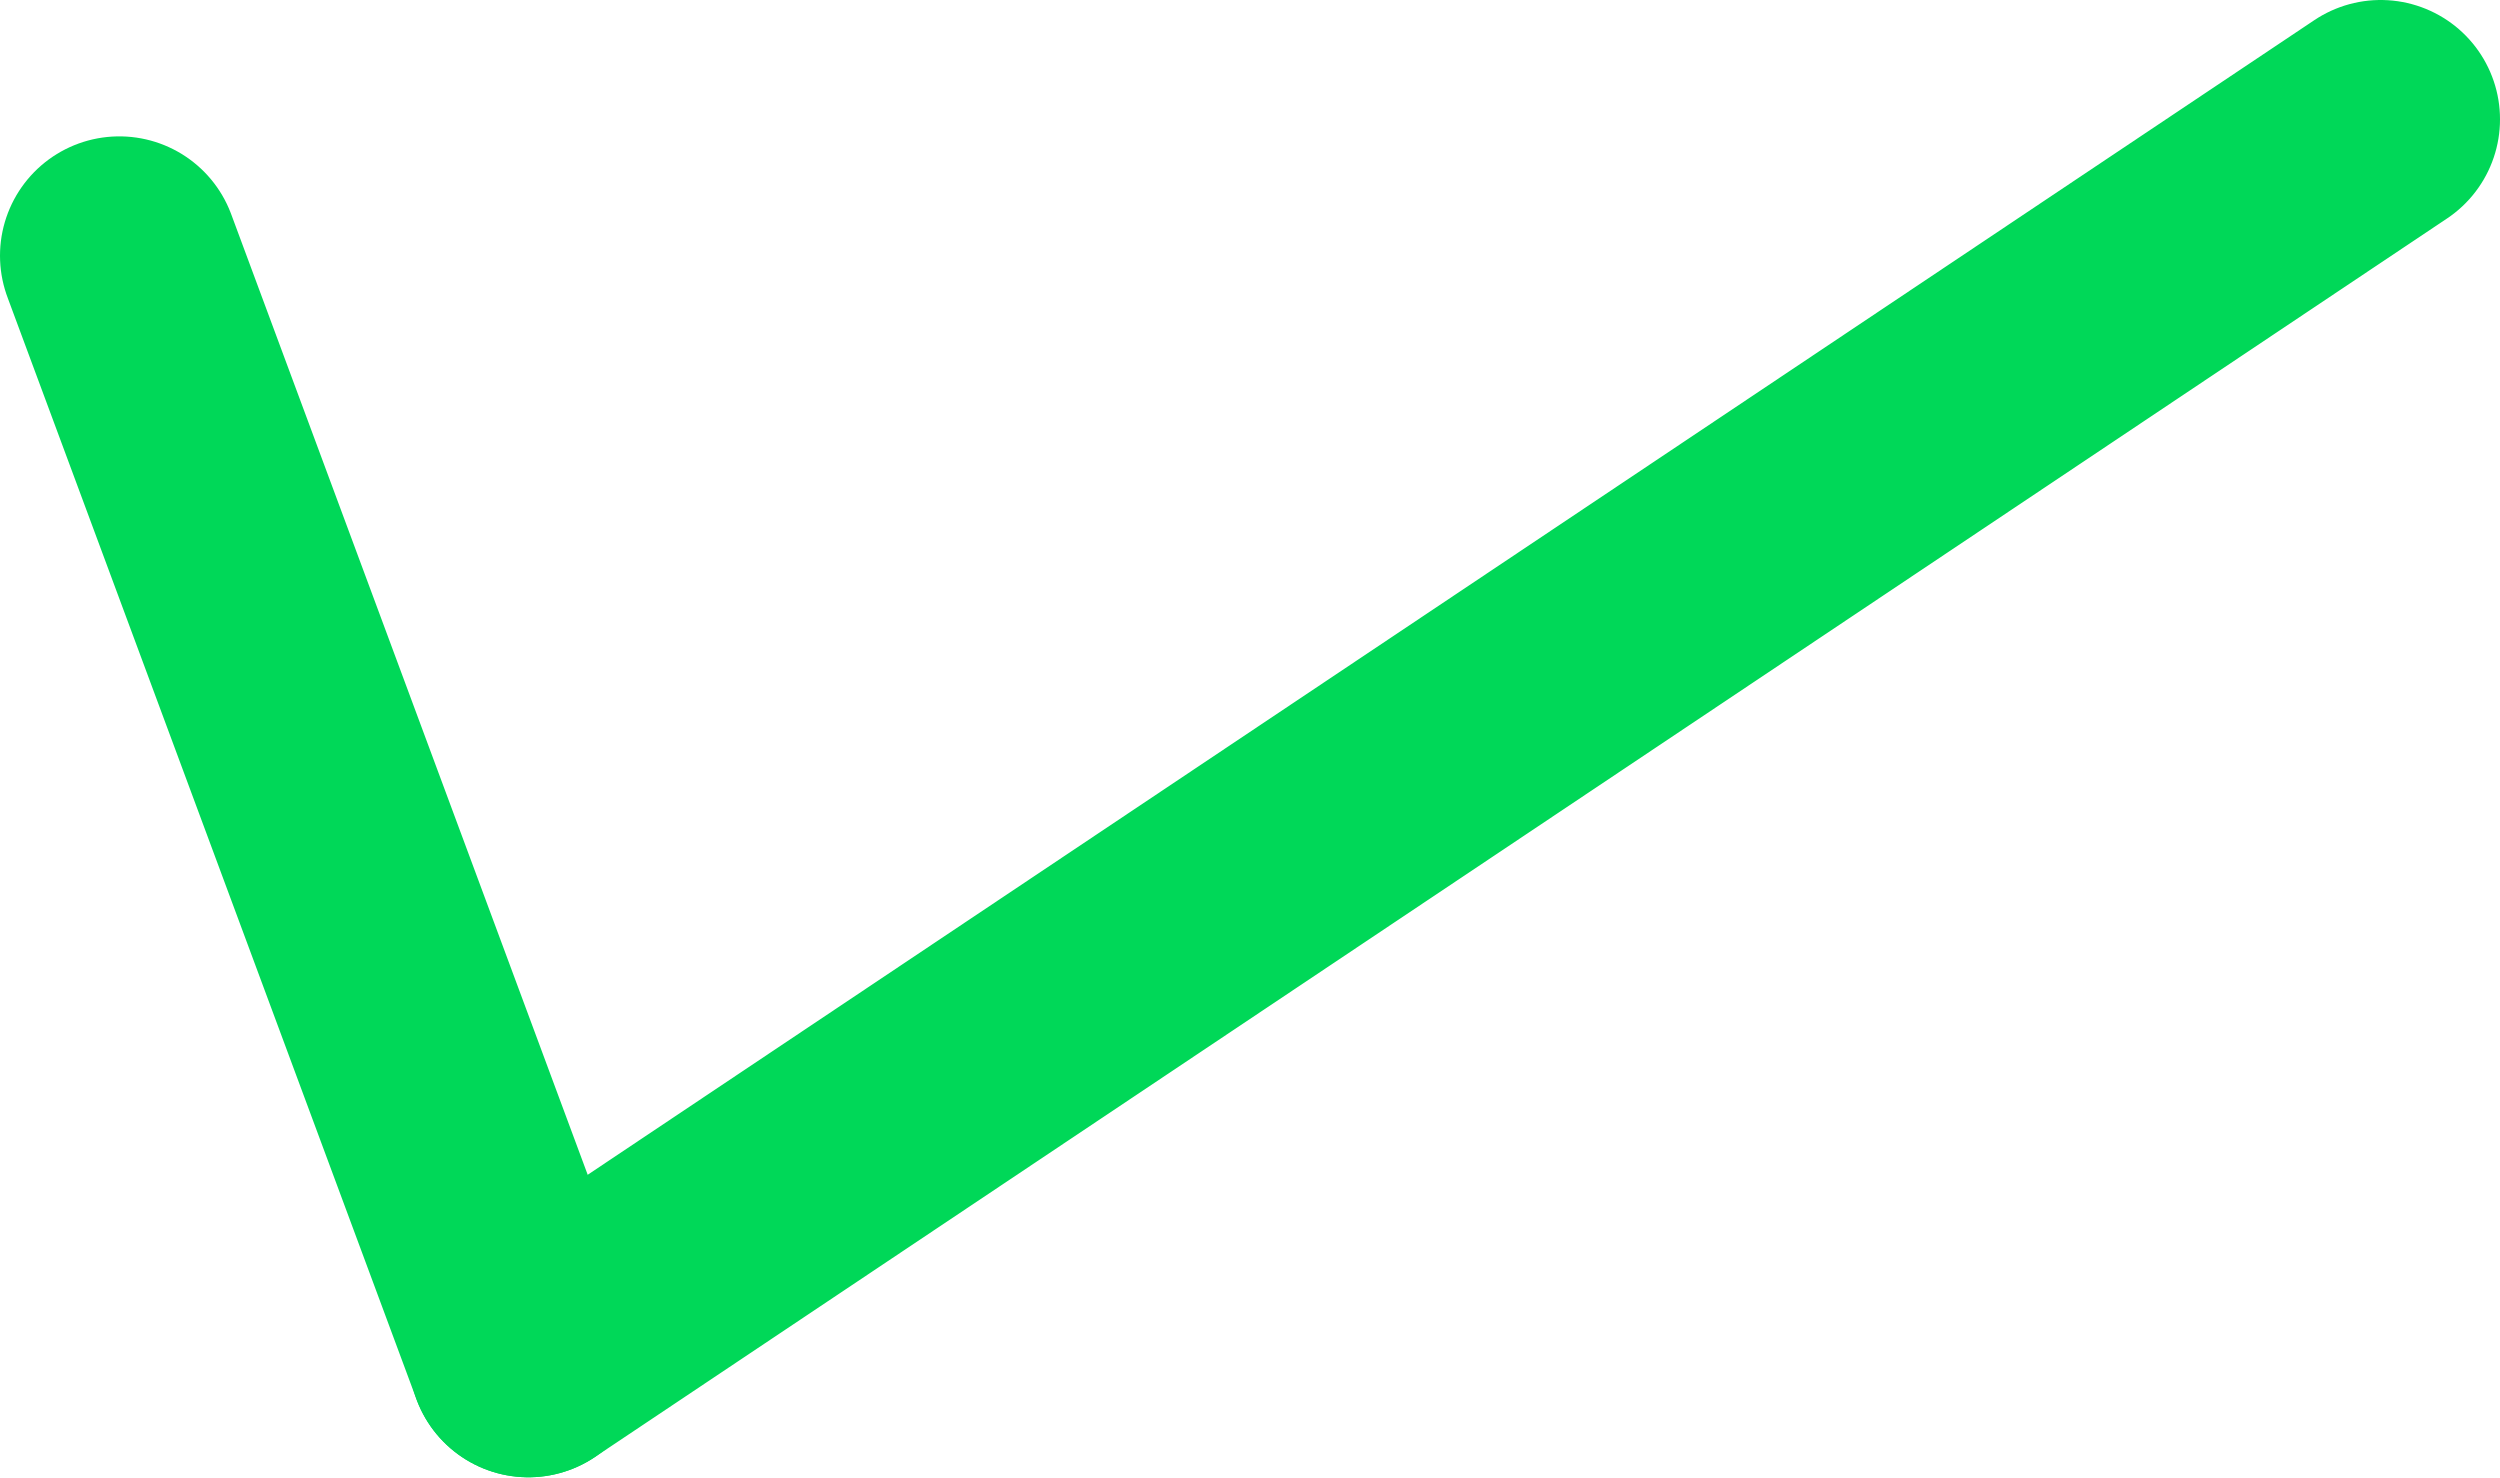
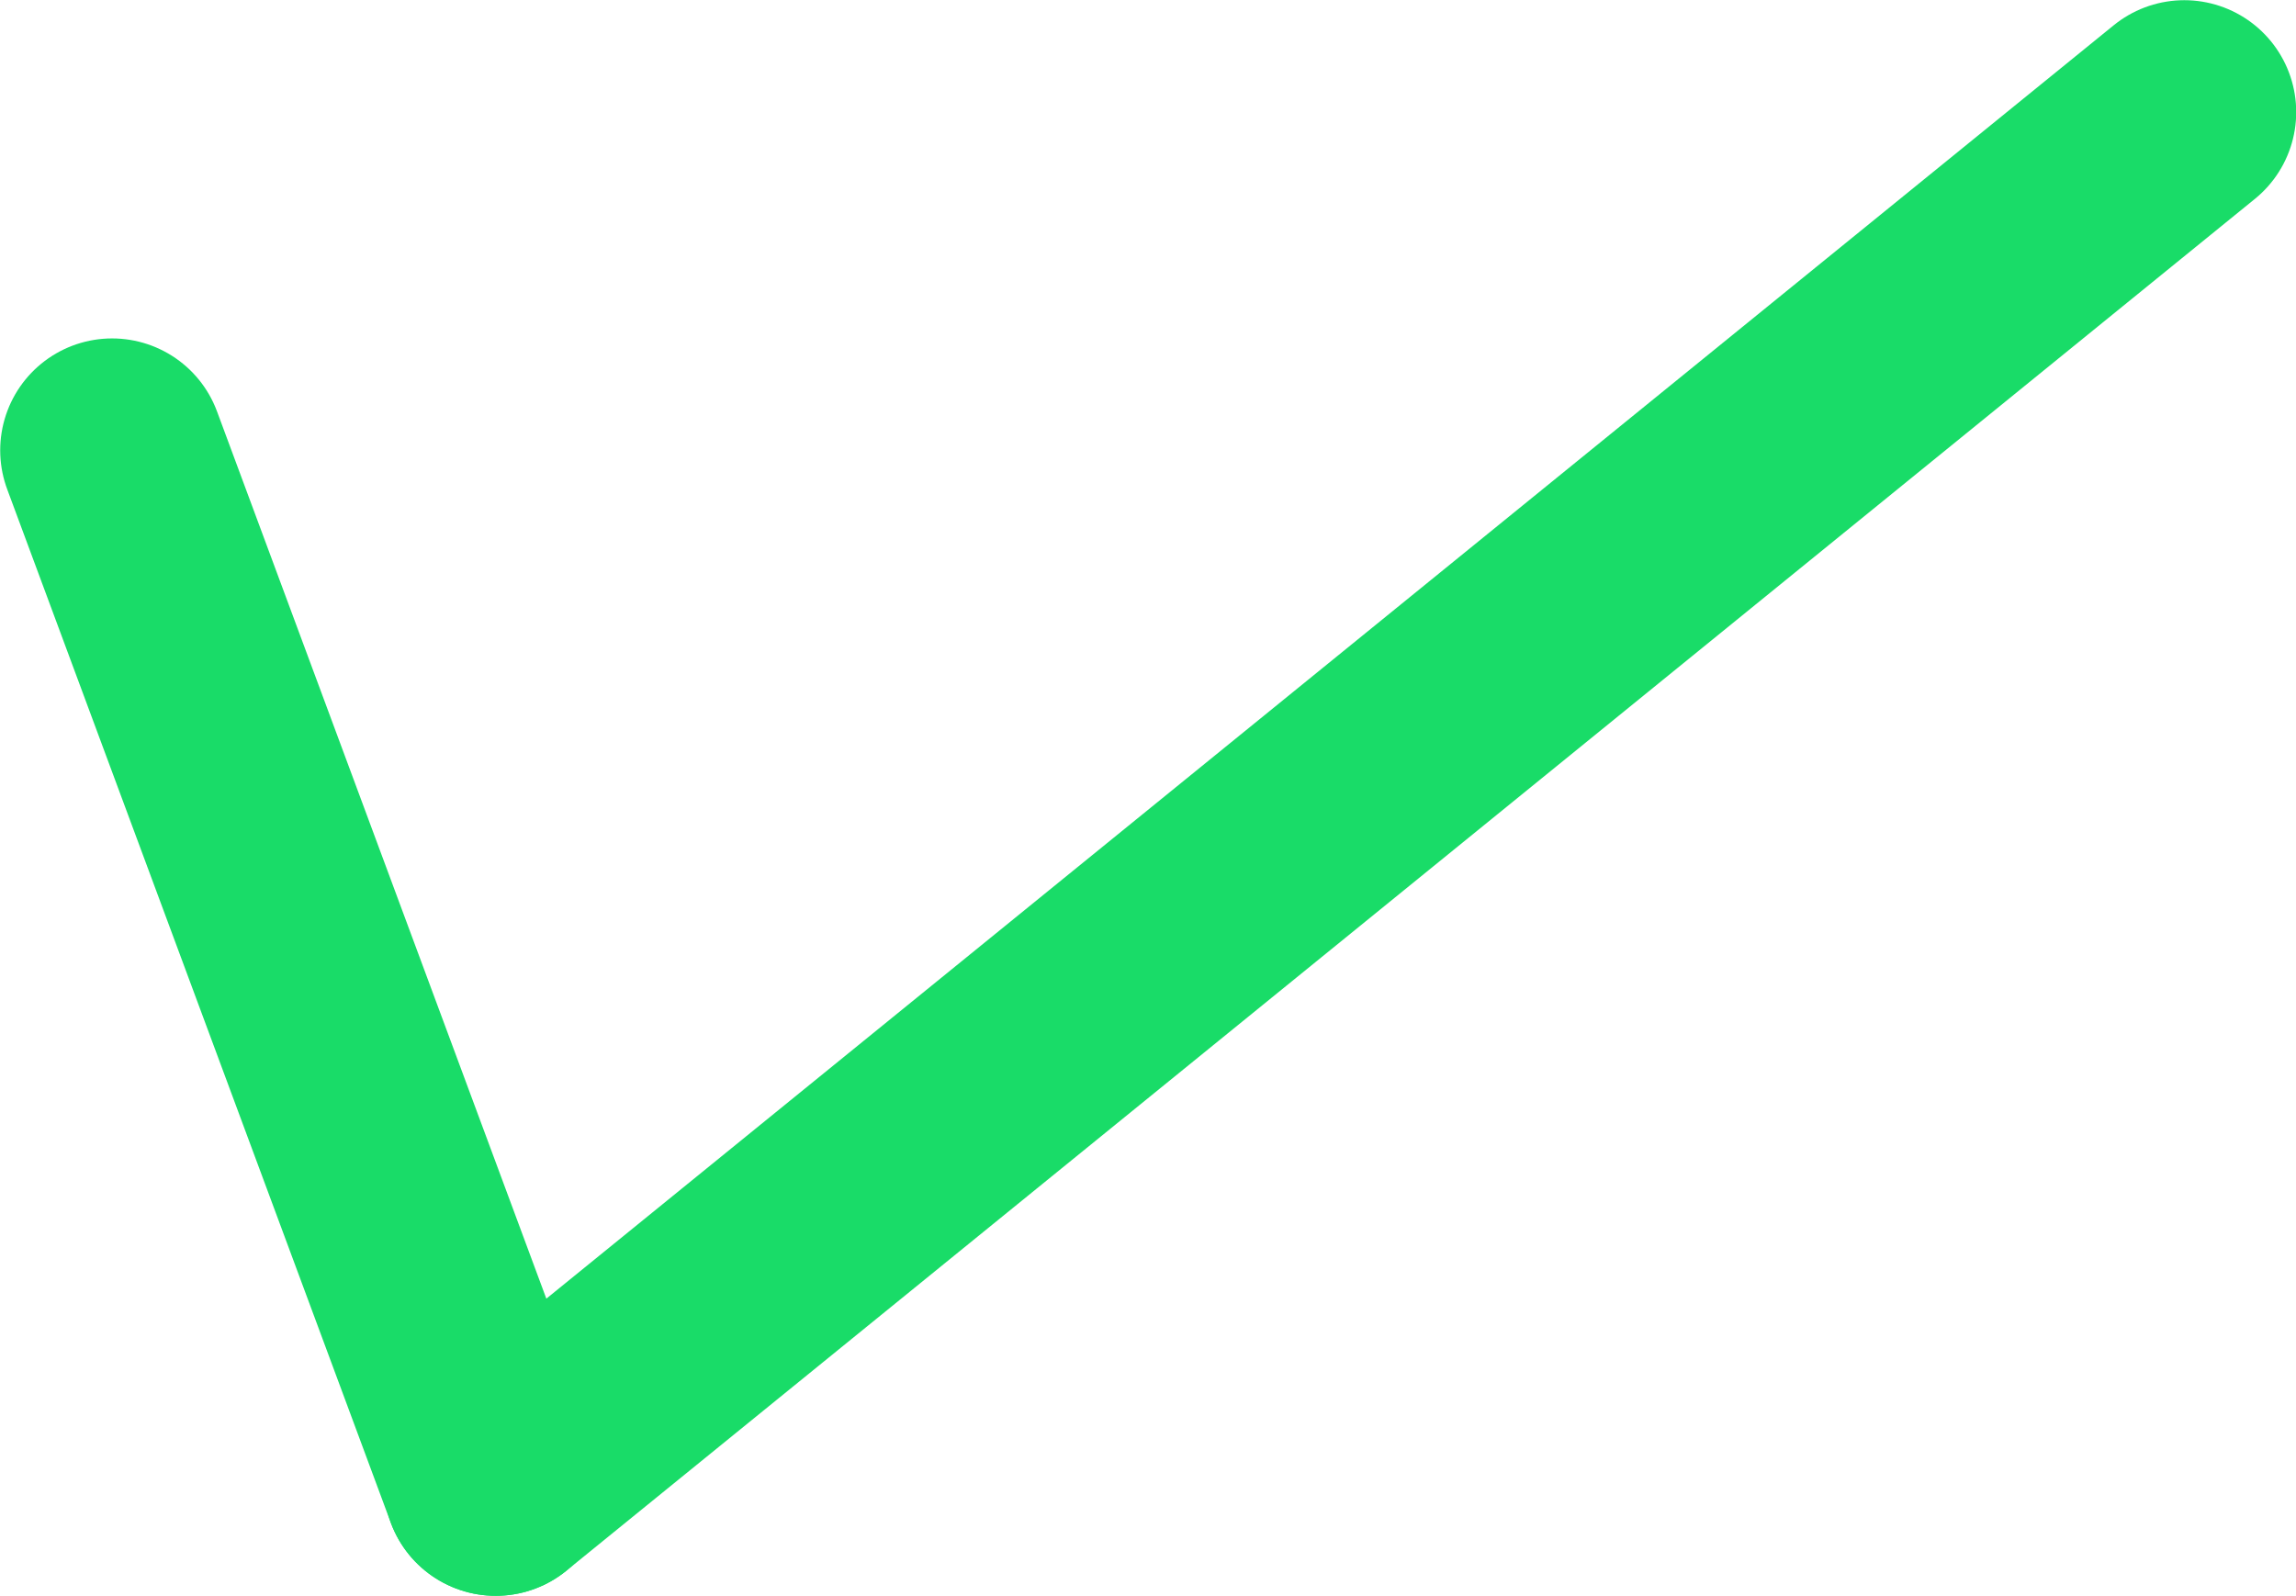
- <svg xmlns="http://www.w3.org/2000/svg" viewBox="0 0 220 130">
+ <svg xmlns="http://www.w3.org/2000/svg" viewBox="0 0 58.17 40.43">
  <g id="Layer_2" data-name="Layer 2">
    <g id="Layer_1-2" data-name="Layer 1">
-       <line x1="10.5" y1="22.5" x2="46.5" y2="119.5" style="fill:none;stroke:#00d858;stroke-linecap:round;stroke-miterlimit:10;stroke-width:21px" />
-       <line x1="209.5" y1="10.5" x2="46.5" y2="119.5" style="fill:none;stroke:#00d858;stroke-linecap:round;stroke-miterlimit:10;stroke-width:21px" />
+       <g style="opacity:0.9">
+         <line x1="2.84" y1="11.41" x2="12.56" y2="37.6" style="fill:none;stroke:#00d858;stroke-linecap:round;stroke-miterlimit:10;stroke-width:5.67px" />
+         <line x1="55.34" y1="2.84" x2="12.56" y2="37.6" style="fill:none;stroke:#00d858;stroke-linecap:round;stroke-miterlimit:10;stroke-width:5.67px" />
+       </g>
    </g>
  </g>
</svg>
